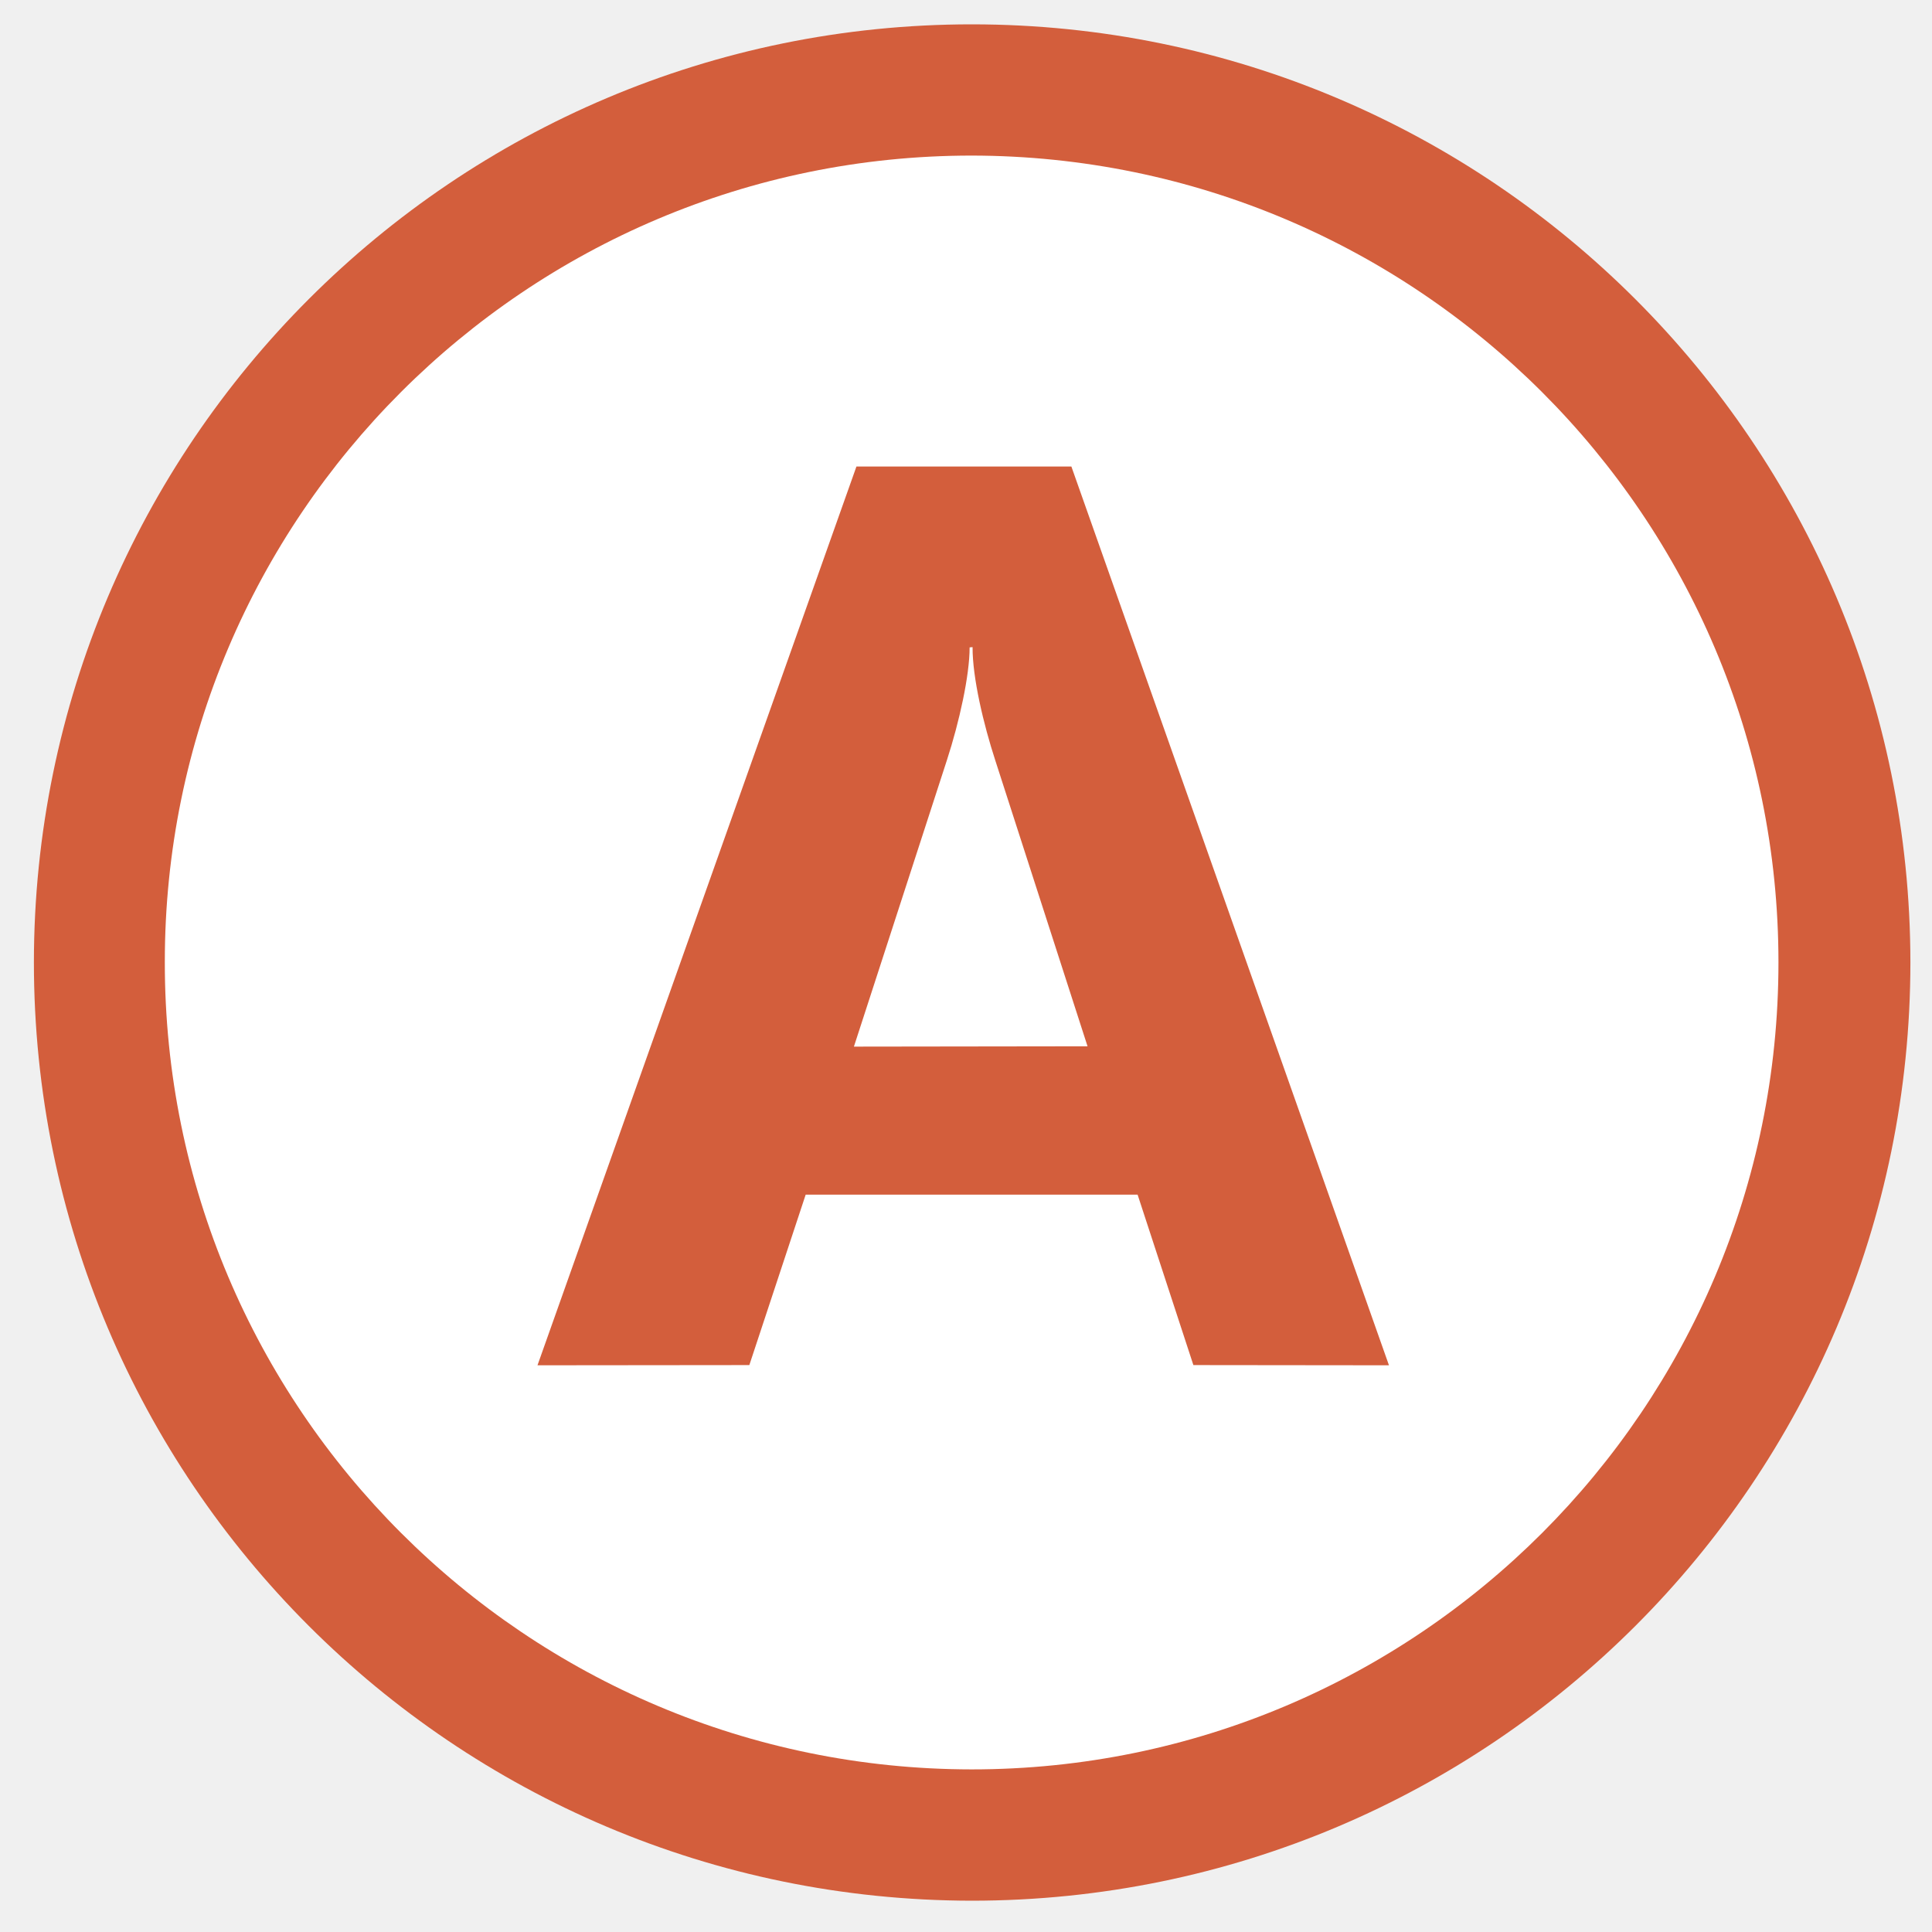
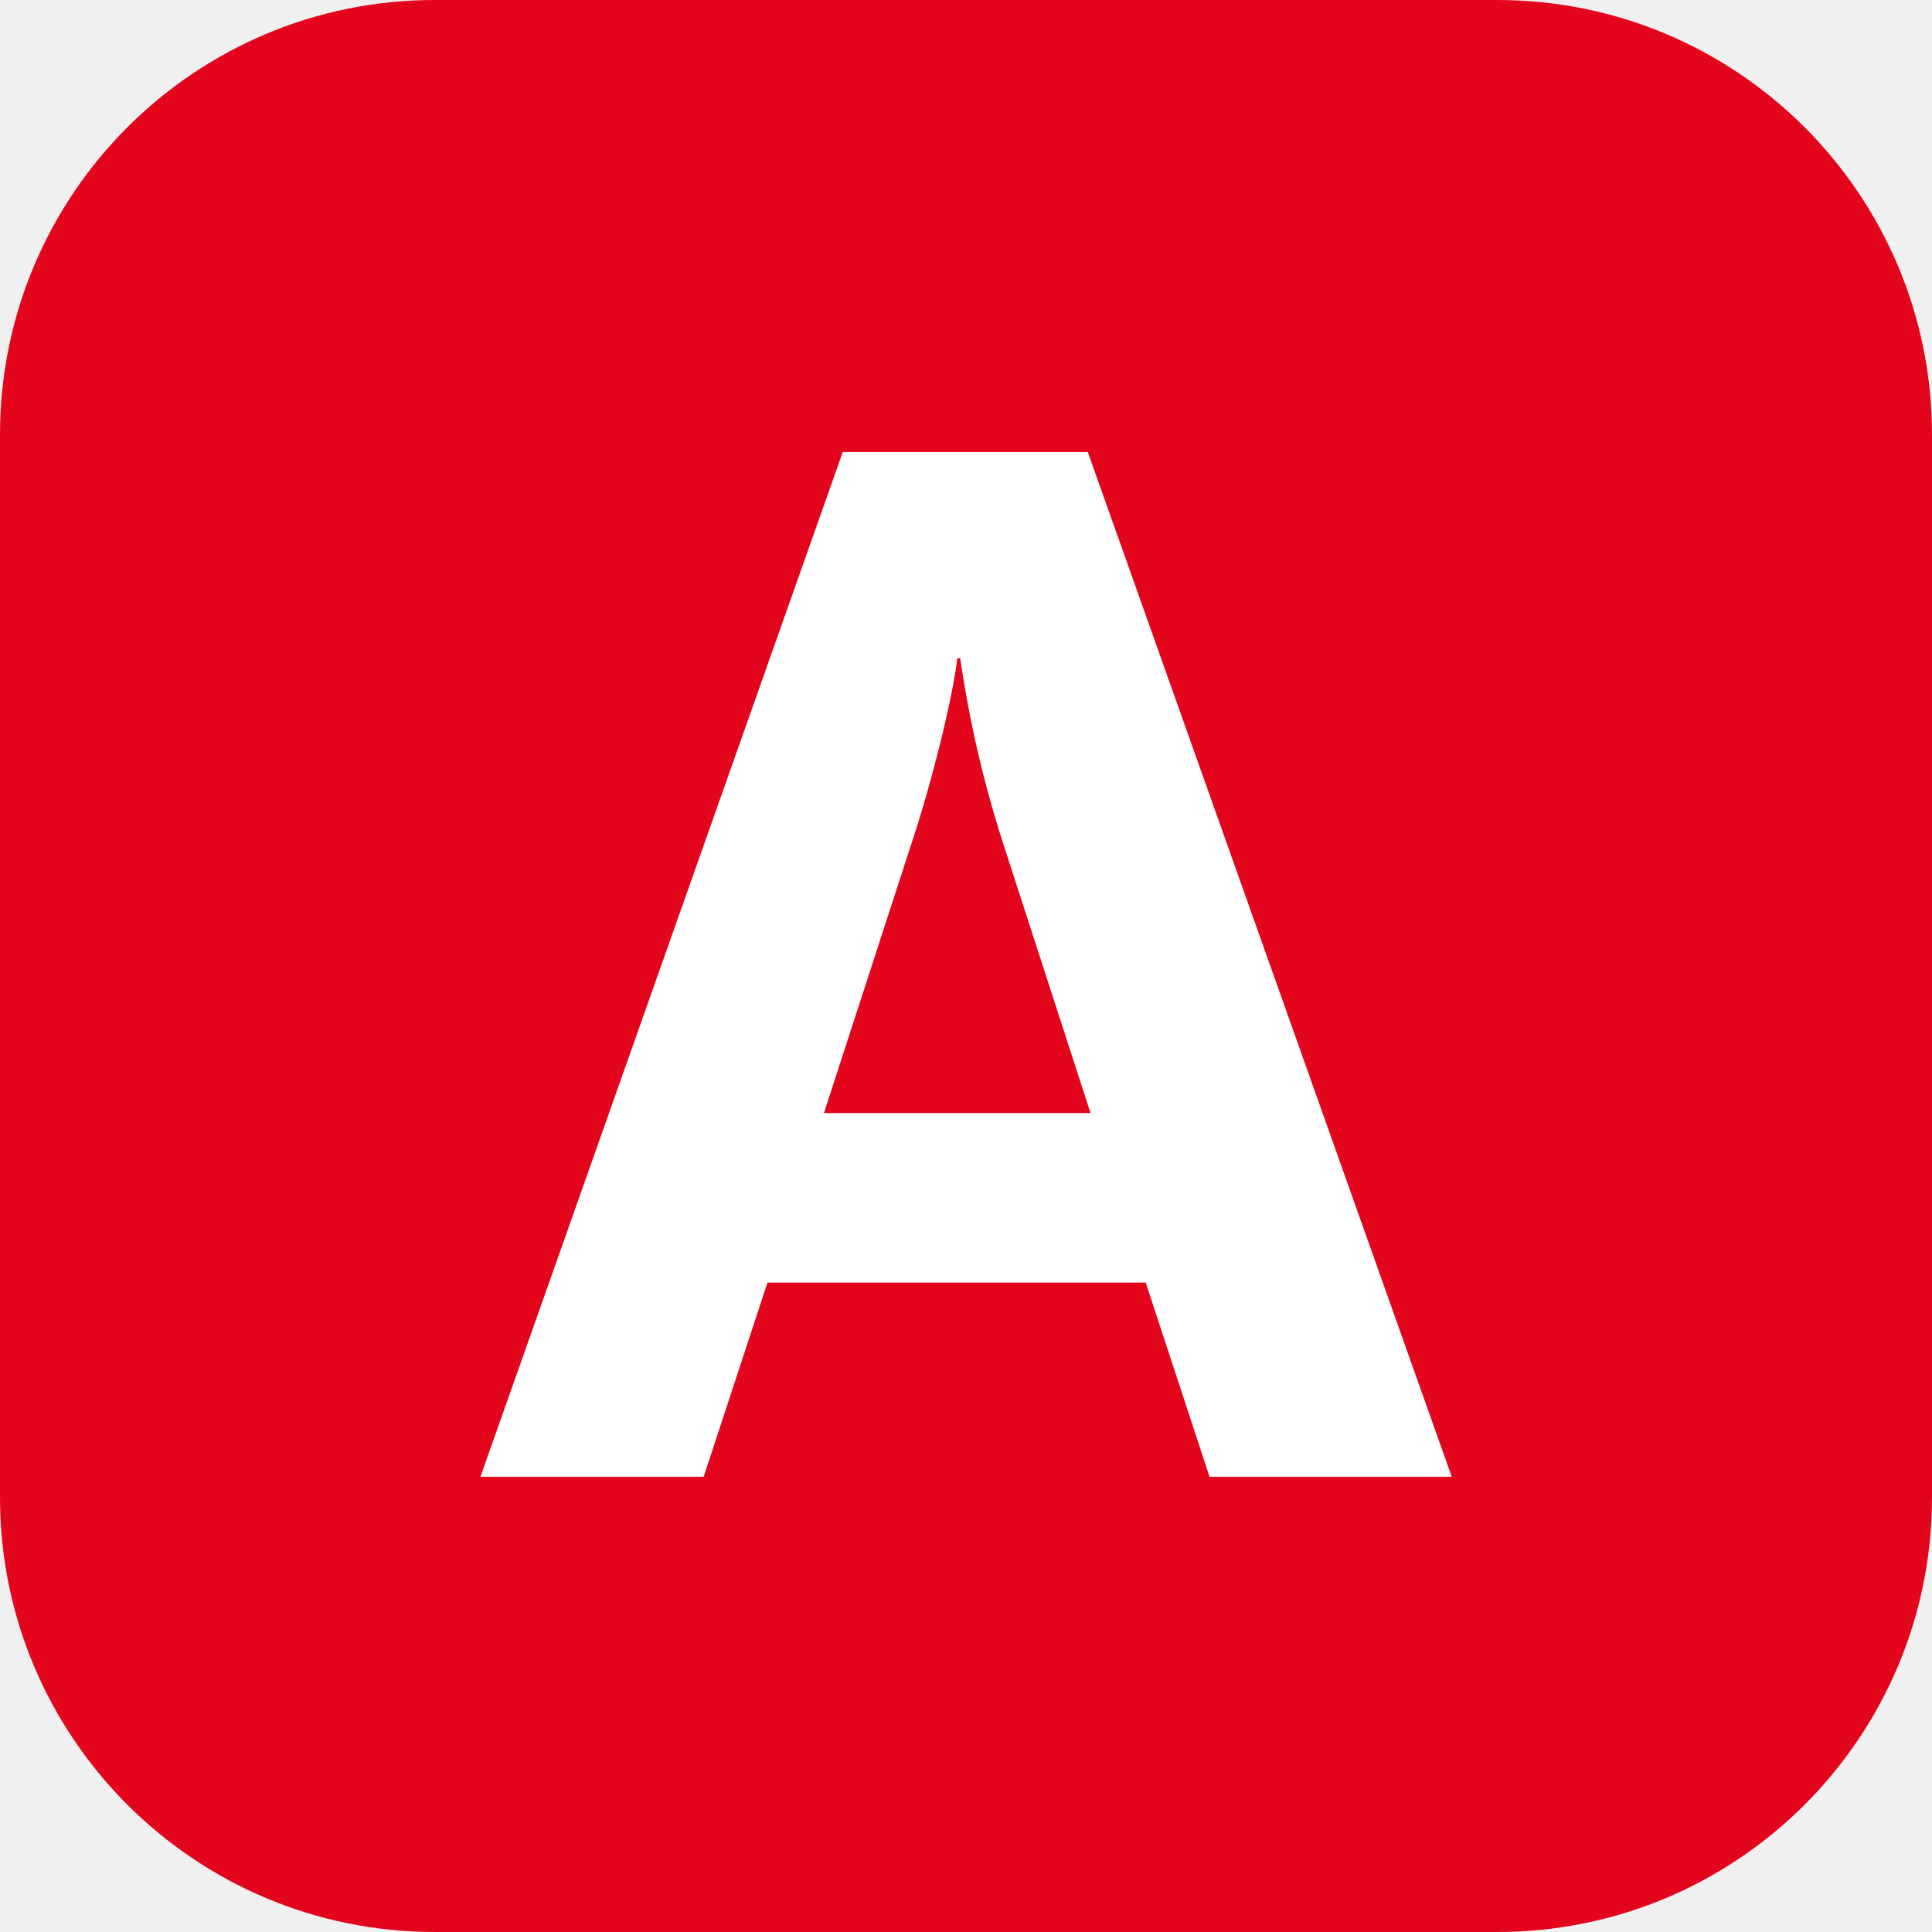
- <svg xmlns="http://www.w3.org/2000/svg" version="1.1" width="55" height="55" viewBox="-0.965 -0.693 55 55" enable-background="new -0.965 -0.693 55 55" xml:space="preserve" id="svg5818">
-   <defs id="defs5820" />
-   <g id="g6340">
-     <path style="fill:#d35e3c;fill-opacity:1" id="path5822" d="M53.42,26.705C53.412,11.957,41.455,0.006,26.707,0C11.959-0.002,0.008,11.957,0,26.705  C0.004,41.461,11.951,53.4,26.703,53.416C41.455,53.412,53.416,41.461,53.42,26.705" fill="#EC222C" />
-     <path id="path5824" d="M49.664,26.705c0-12.68-10.285-22.953-22.969-22.969C14.012,3.74,3.723,14.025,3.727,26.693  C3.715,39.393,14.012,49.668,26.695,49.678C39.375,49.678,49.664,39.393,49.664,26.705" fill="#FFFFFF" />
-     <path style="fill:#d35e3c;fill-opacity:1" id="path5826" d="M14.336,38.174l6.031-0.006l1.604-4.852h9.449l1.588,4.852l5.568,0.006l-9.041-25.586h-6.119L14.336,38.174   M23.344,29.102l2.648-8.156c0.355-1.092,0.646-2.412,0.646-3.209l0.084-0.008c-0.004,0.869,0.312,2.199,0.648,3.229l2.625,8.135  L23.344,29.102z" fill="#EC222C" />
-   </g>
+ <svg xmlns="http://www.w3.org/2000/svg" width="250px" height="250px" viewBox="0 0 283.46 283.46">
+   <rect fill="#E3051C" width="283.46" height="283.46" rx="63.78" />
+   <path fill="#FFF" d="M177.46,216.67l-9.36-28.49h-55.5l-9.36,28.49H70.49l53.16-150.35h35.95L213,216.67zM147.26,124a166.42,166.42,0,0,1-6.38-27.43h-.42c-.64,5.53-3.61,17.86-6.81,27.43l-12.76,39.3H160z" />
</svg>
